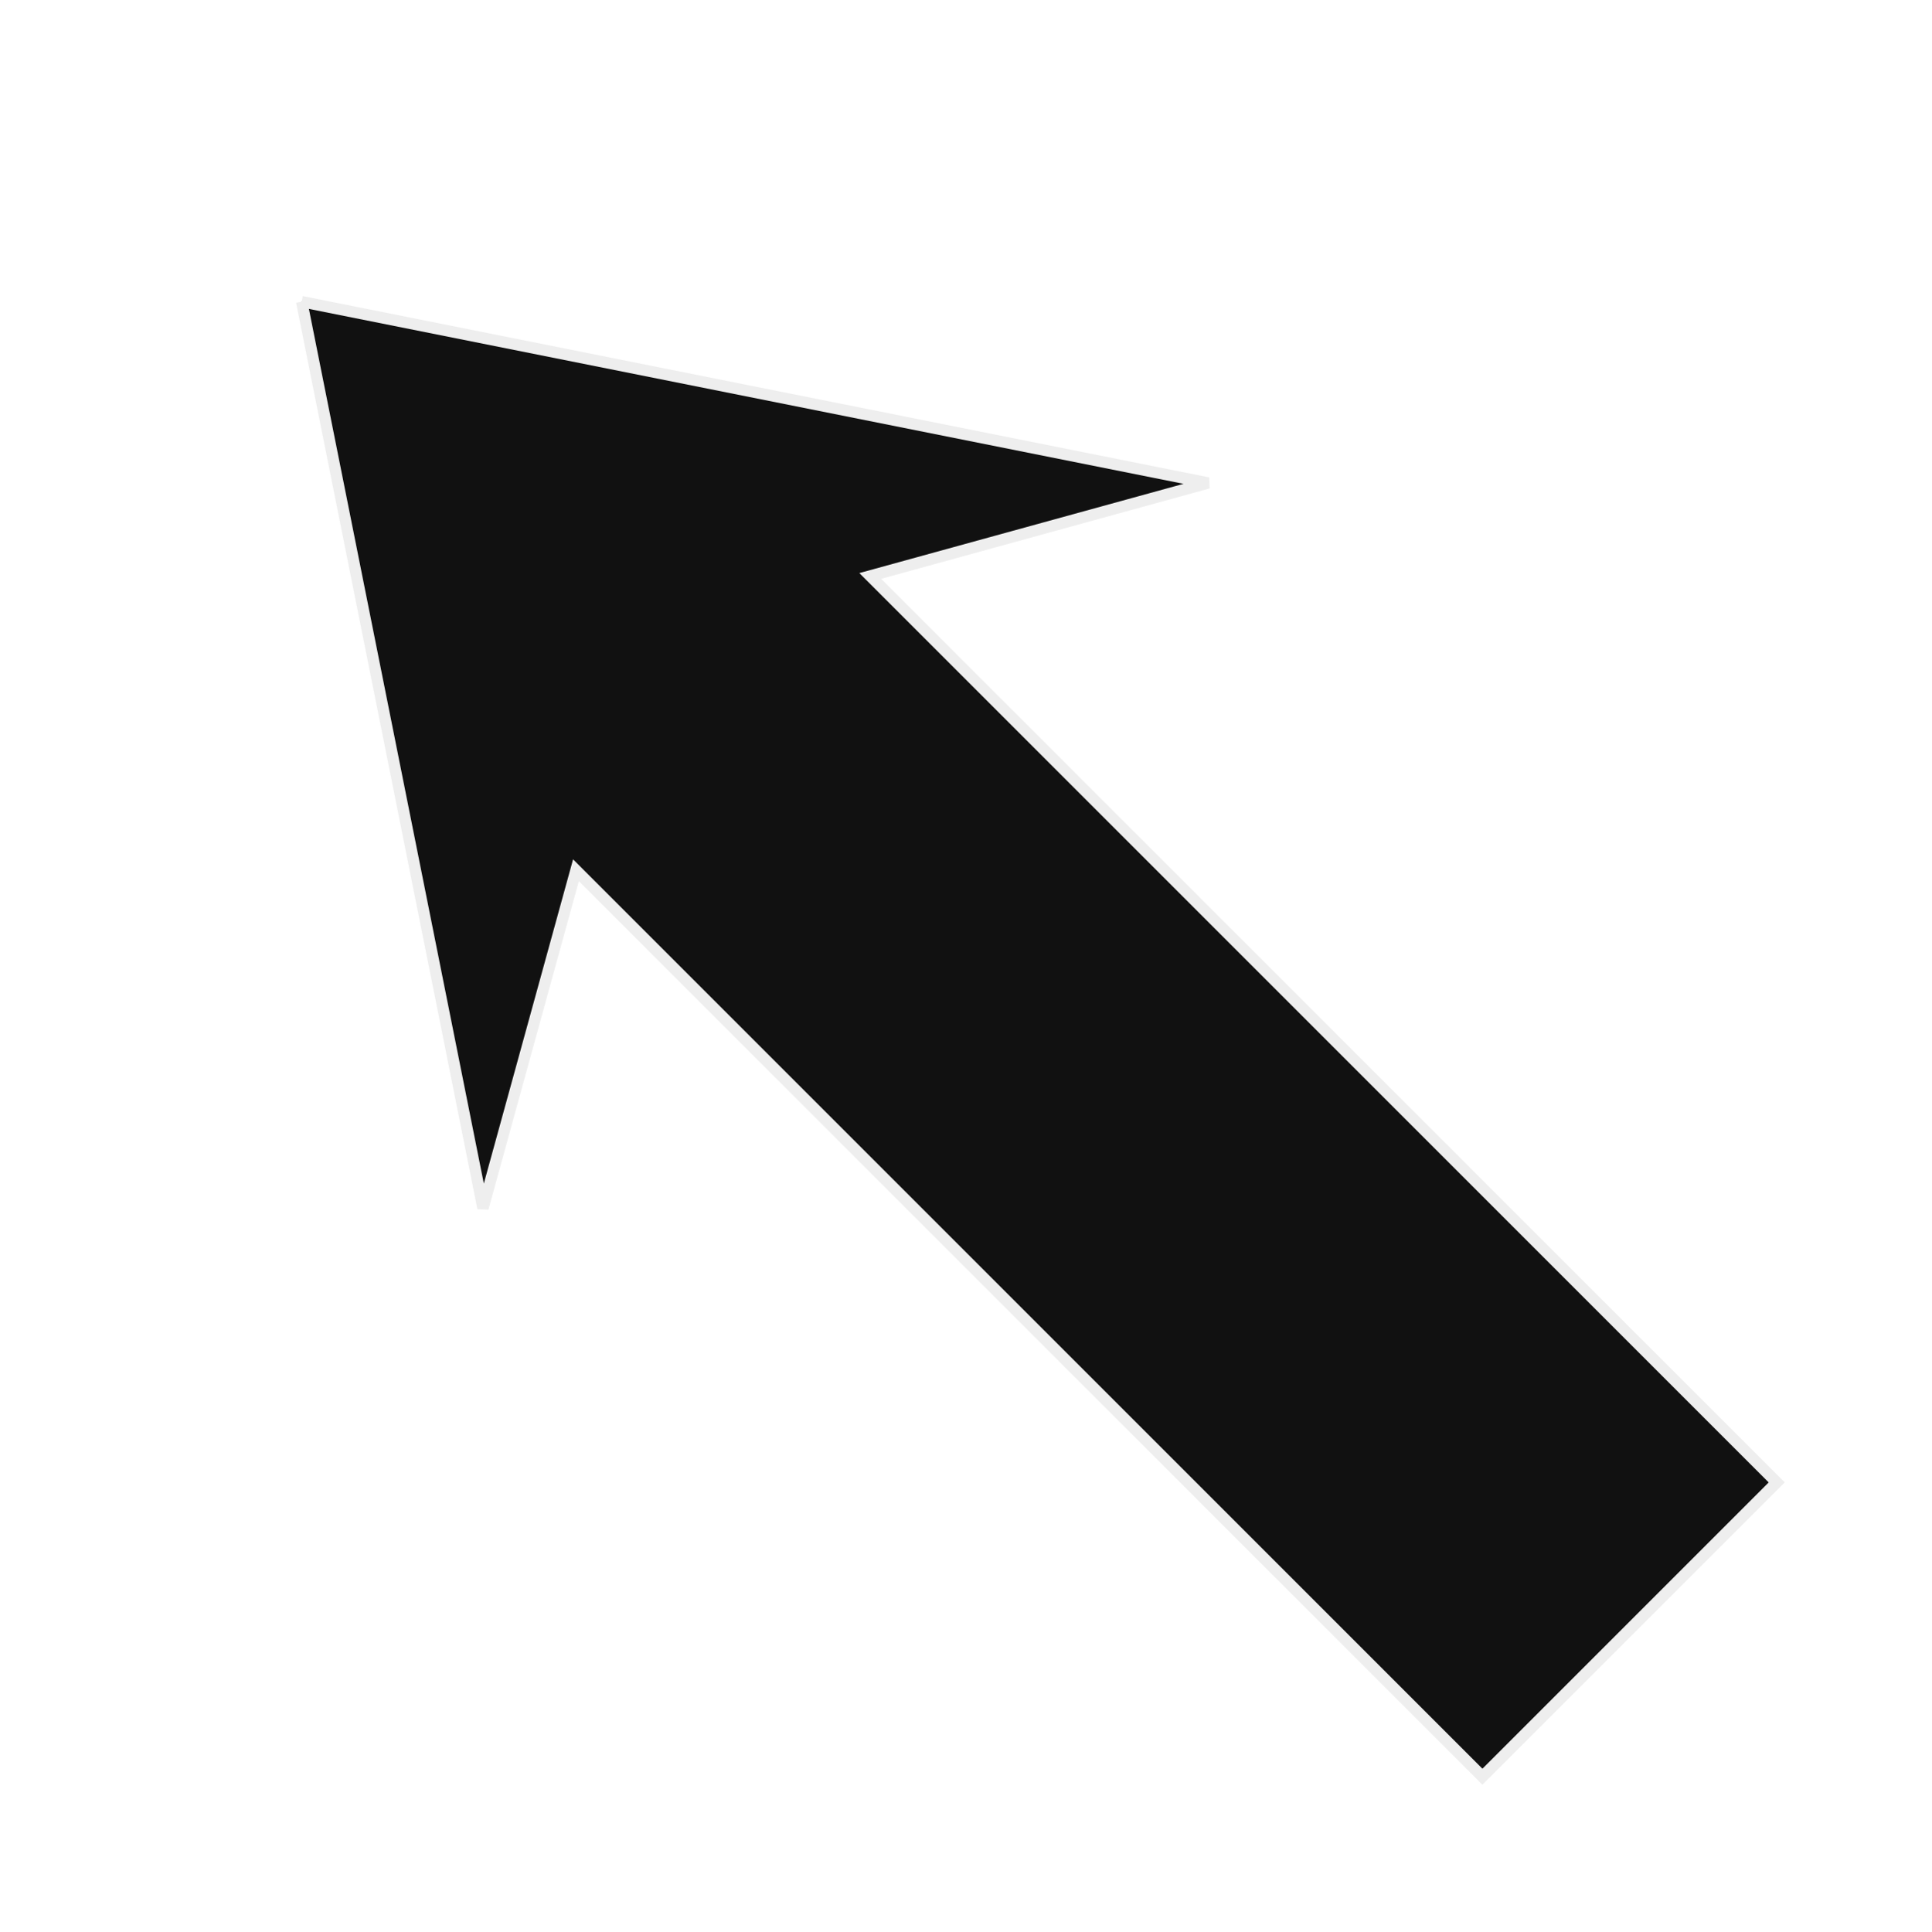
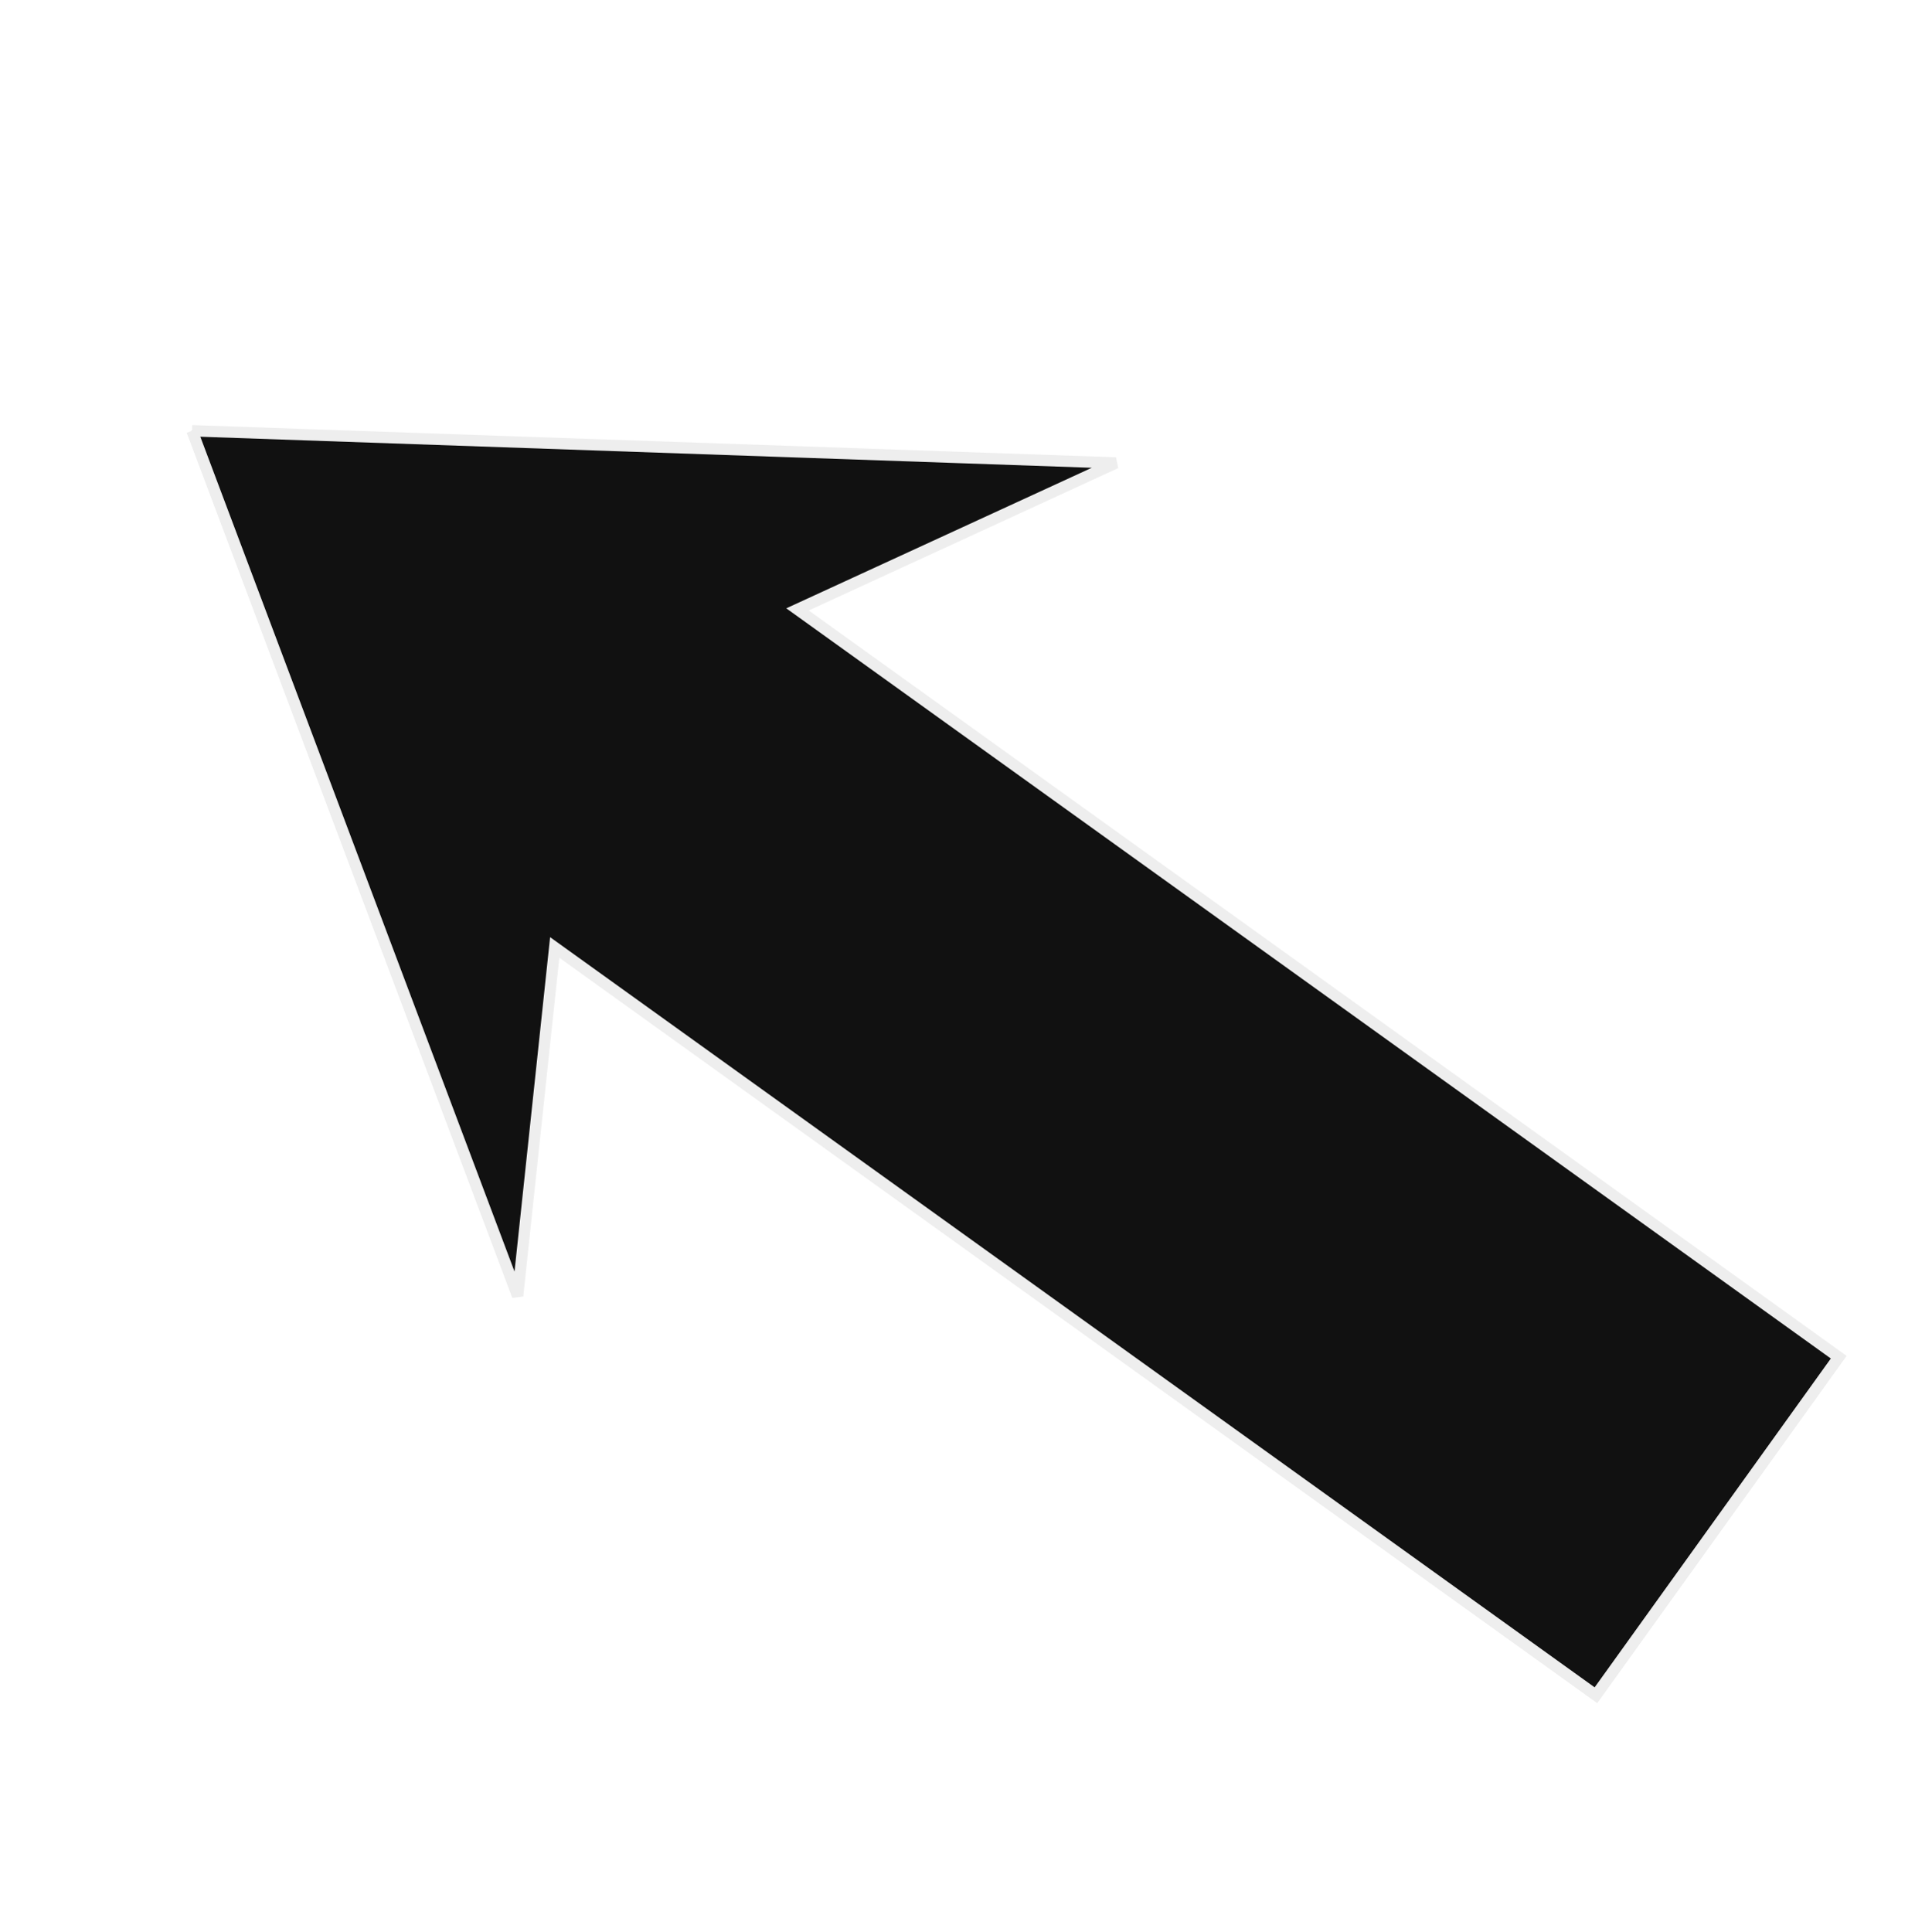
<svg xmlns="http://www.w3.org/2000/svg" version="1.1" id="svg2" x="0px" y="0px" width="580px" height="580px" viewBox="0 0 580 580" enable-background="new 0 0 580 580" xml:space="preserve">
  <defs>
	
	
		</defs>
-   <polyline fill="#111111" stroke="#EEEEEE" stroke-width="3.408" points="90.596,90.596 145.043,362.832 172.974,261.362   445.21,533.599 533.599,445.21 261.362,172.974 362.832,145.043 90.596,90.596 " />
+   <polyline fill="#111111" stroke="#EEEEEE" stroke-width="3.408" points="57.666,129.368 155.458,389.202 166.597,284.549   479.306,509.133 552.224,407.604 239.513,183.021 335.124,139.034 57.666,129.368 " />
</svg>
